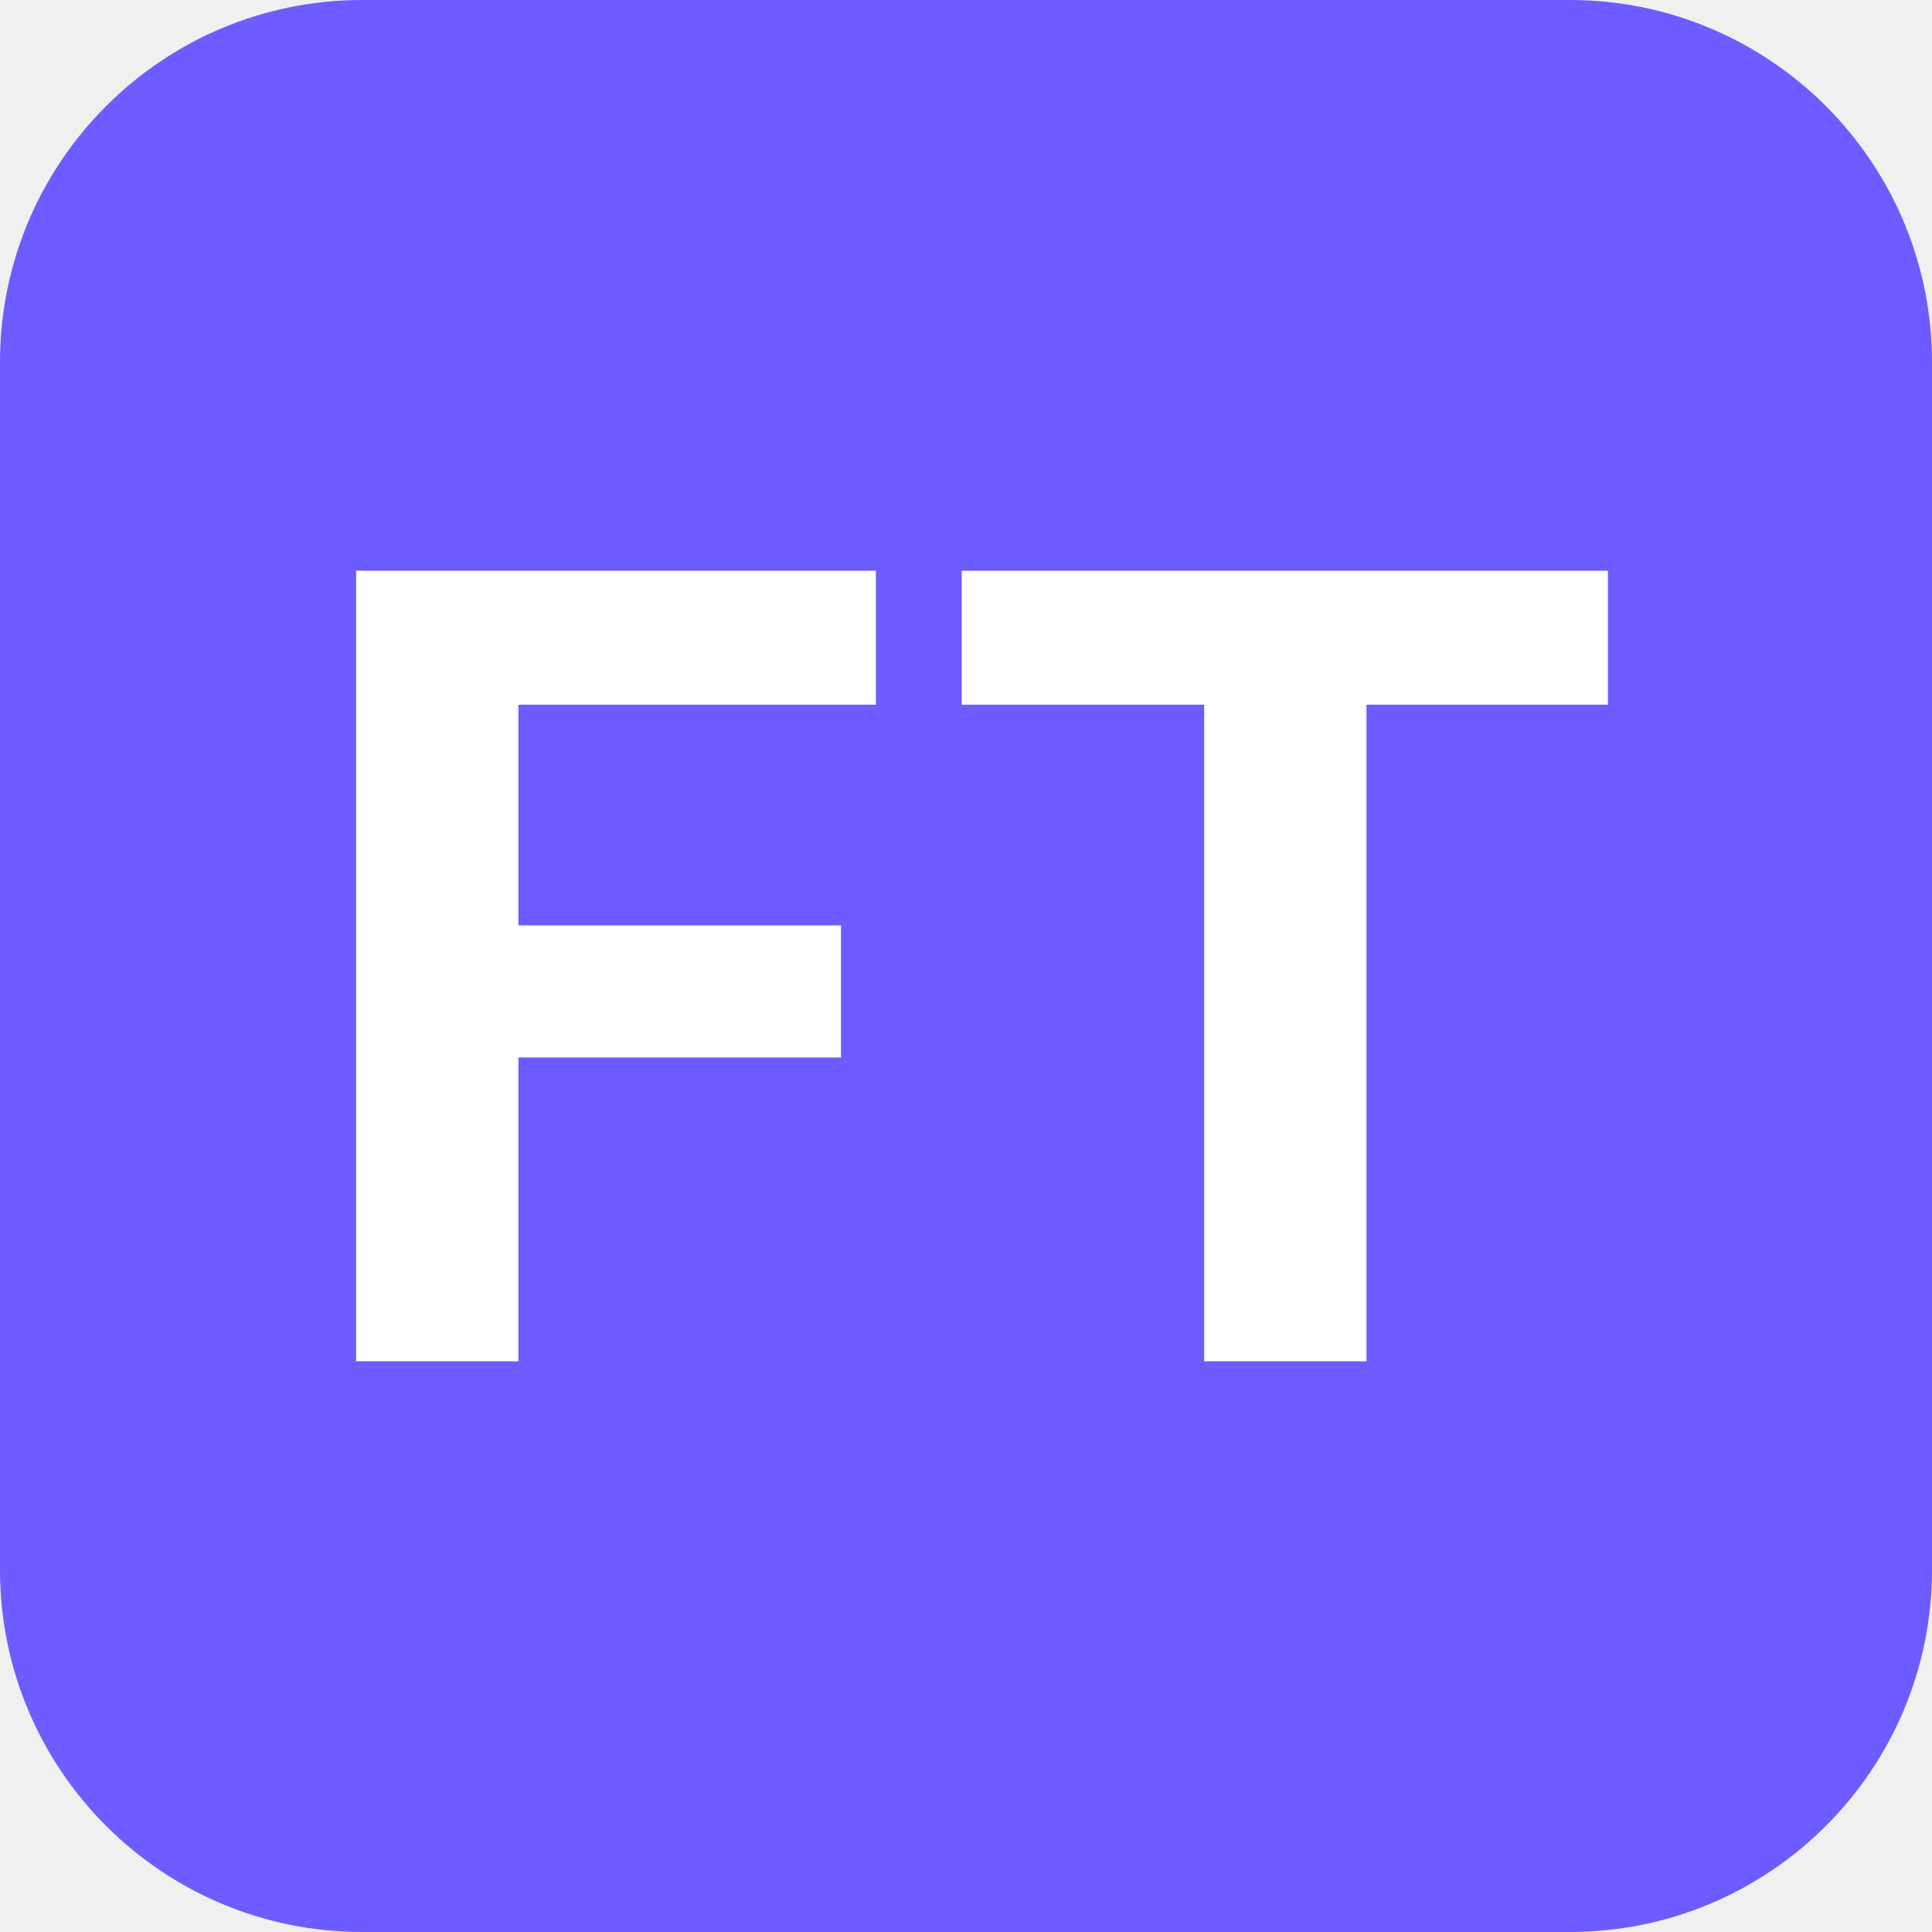
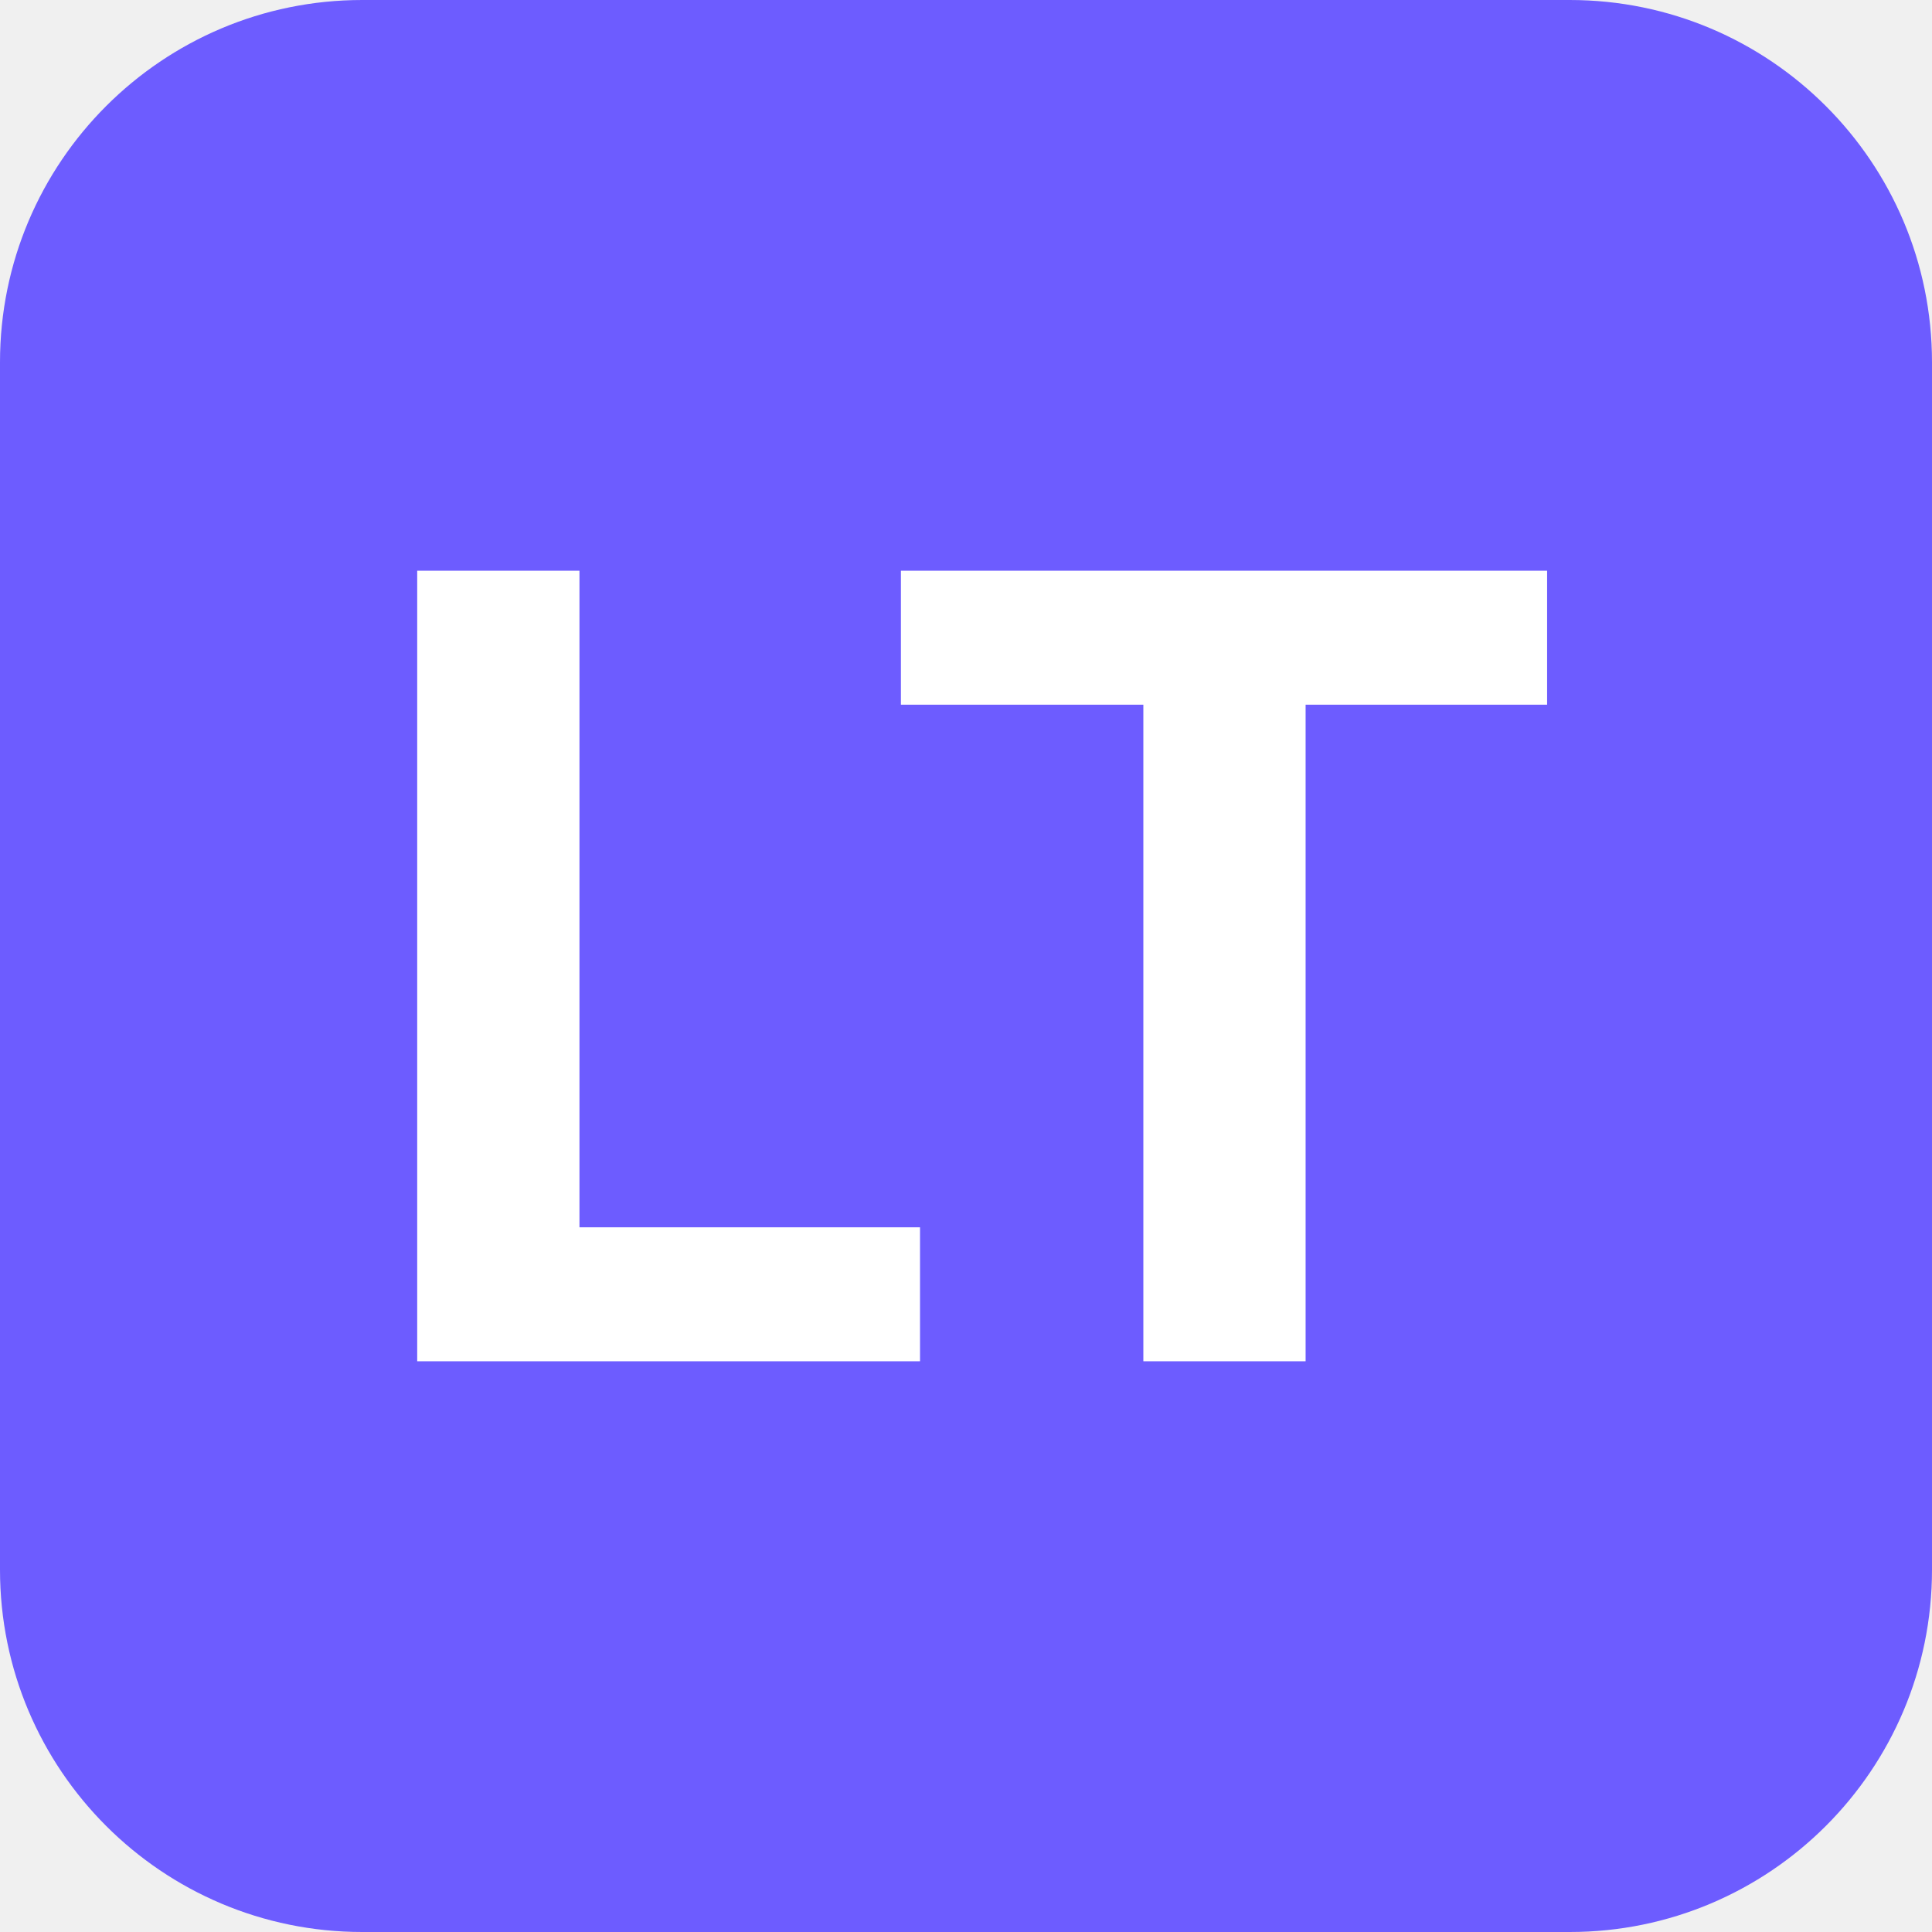
<svg xmlns="http://www.w3.org/2000/svg" viewBox="0 0 32 32">
  <rect width="32" height="32" rx="6" fill="#6d5cff" />
-   <text x="50%" y="50%" font-family="system-ui, -apple-system, sans-serif" font-size="18" font-weight="700" fill="white" text-anchor="middle" dominant-baseline="central">FT</text>
+   <text x="50%" y="50%" font-family="system-ui, -apple-system, sans-serif" font-size="18" font-weight="700" fill="white" text-anchor="middle" dominant-baseline="central">LT</text>
</svg>
